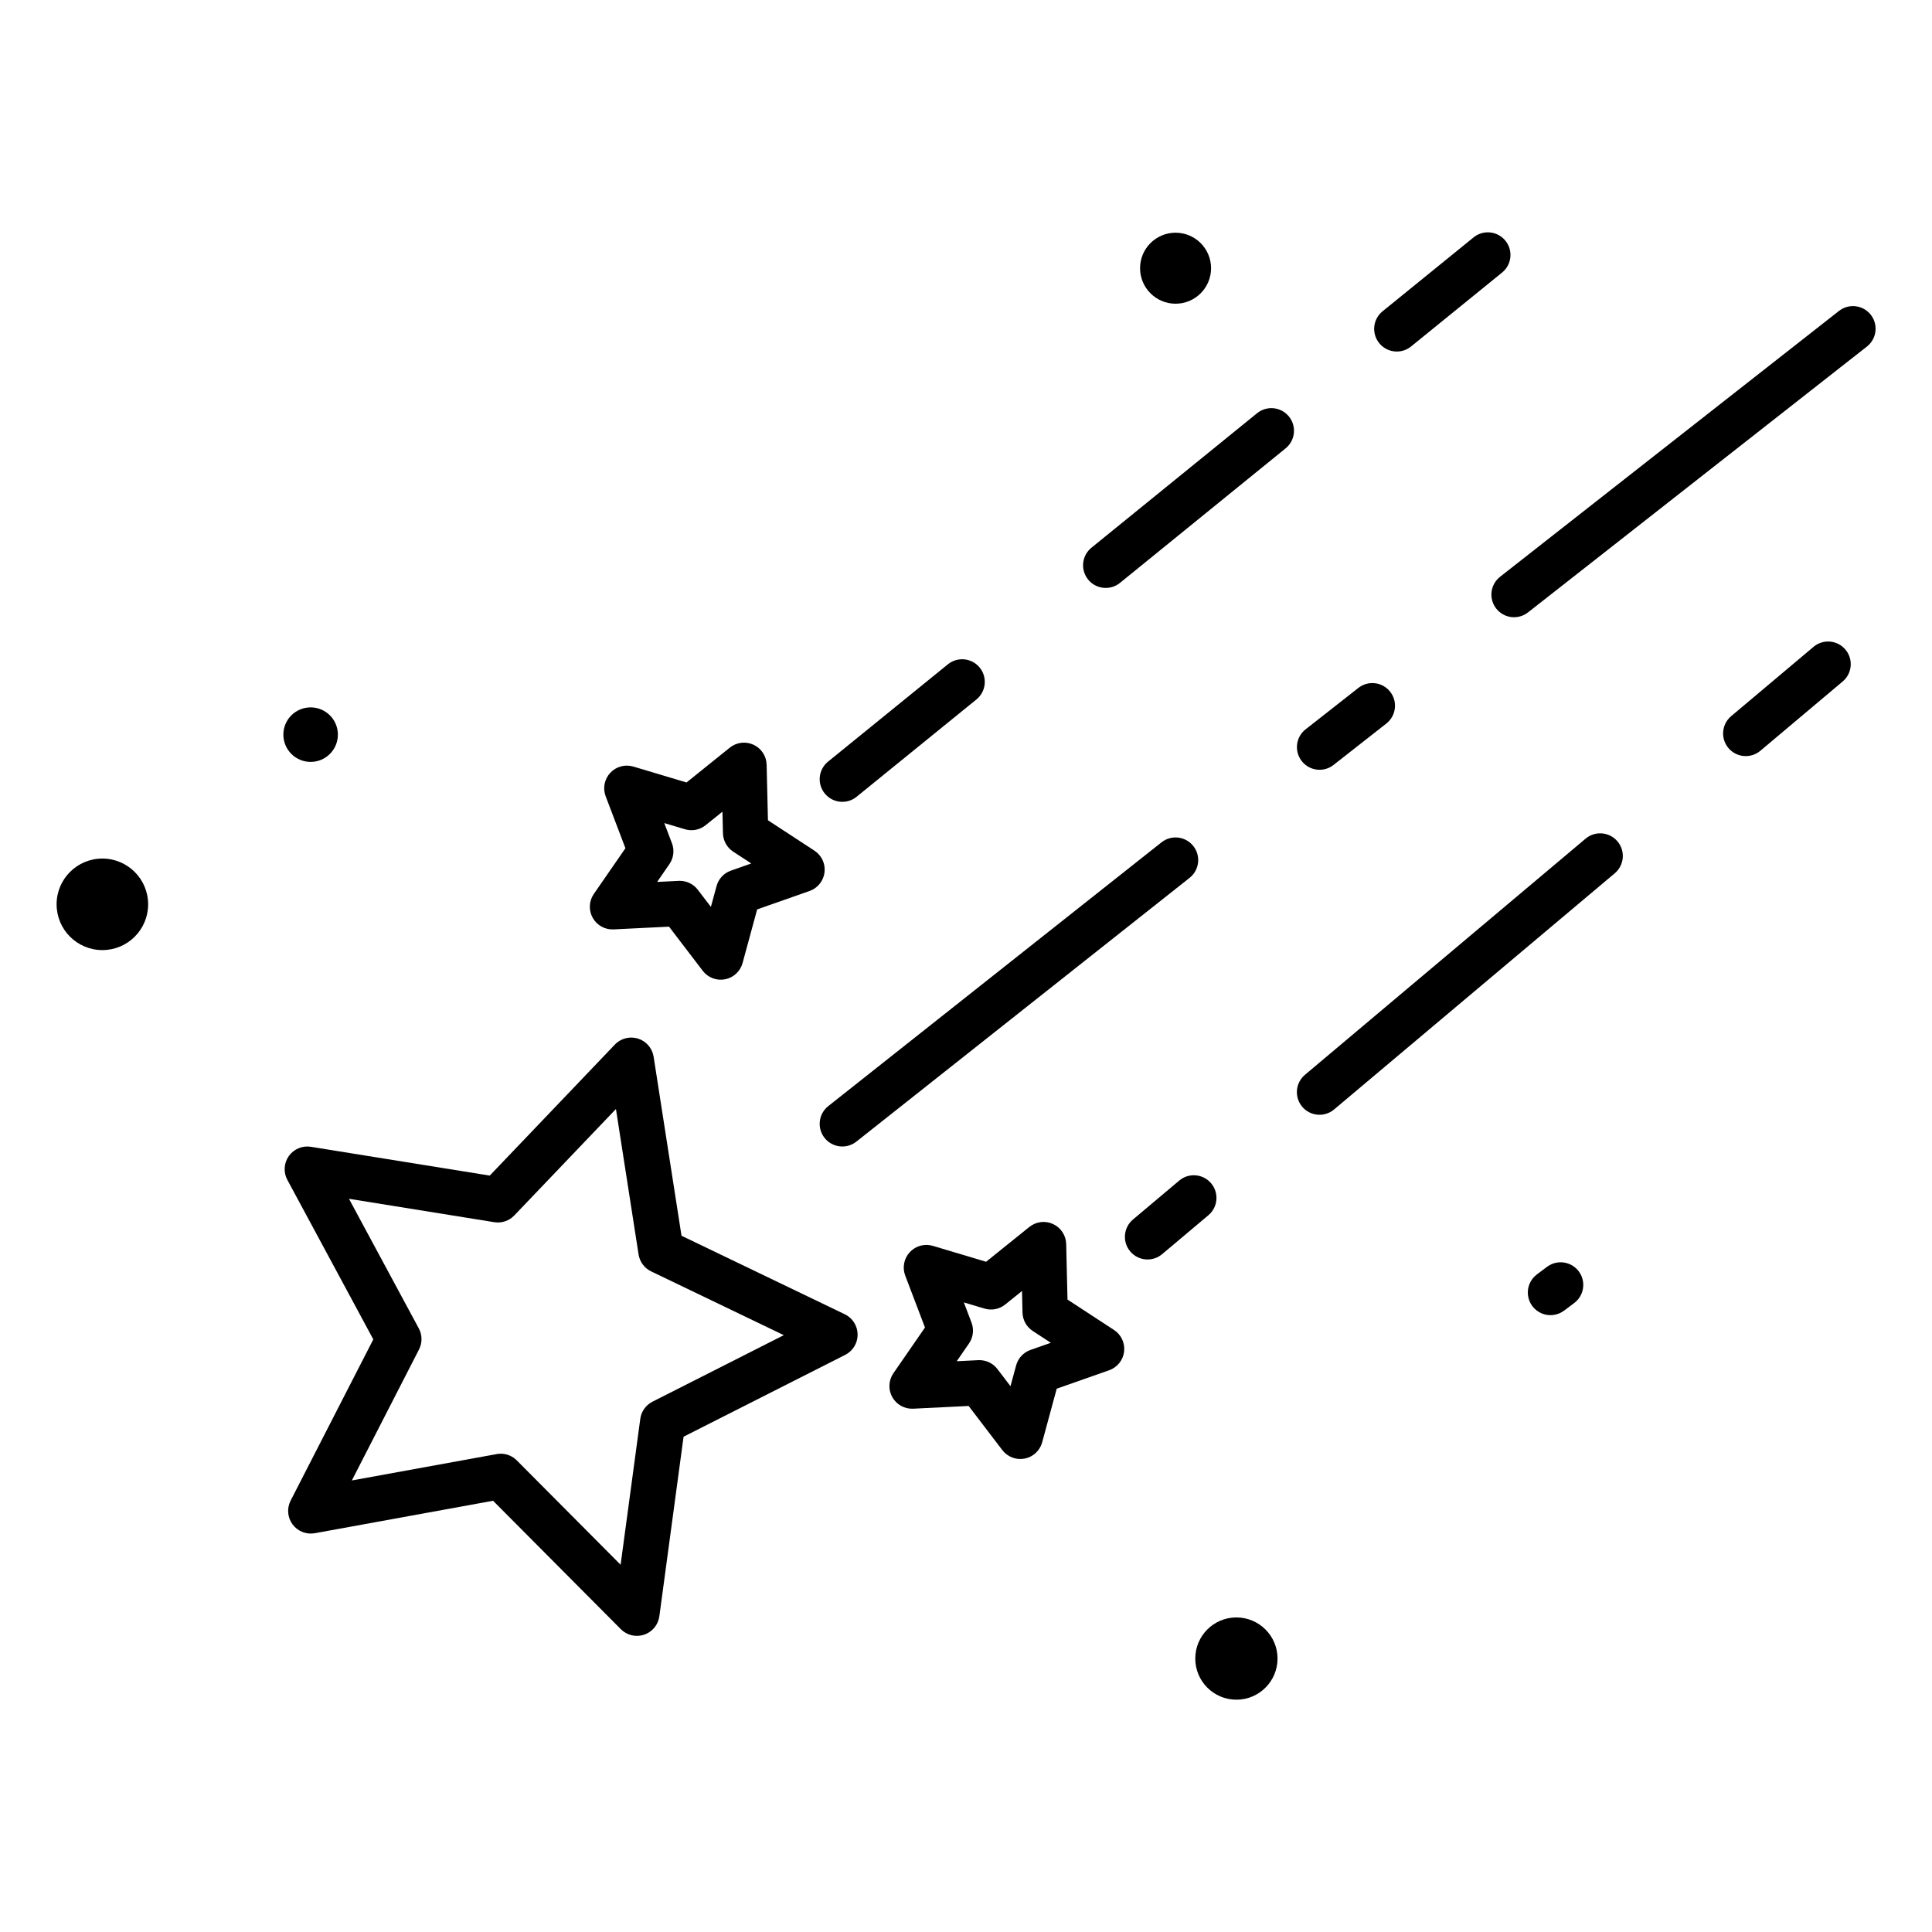
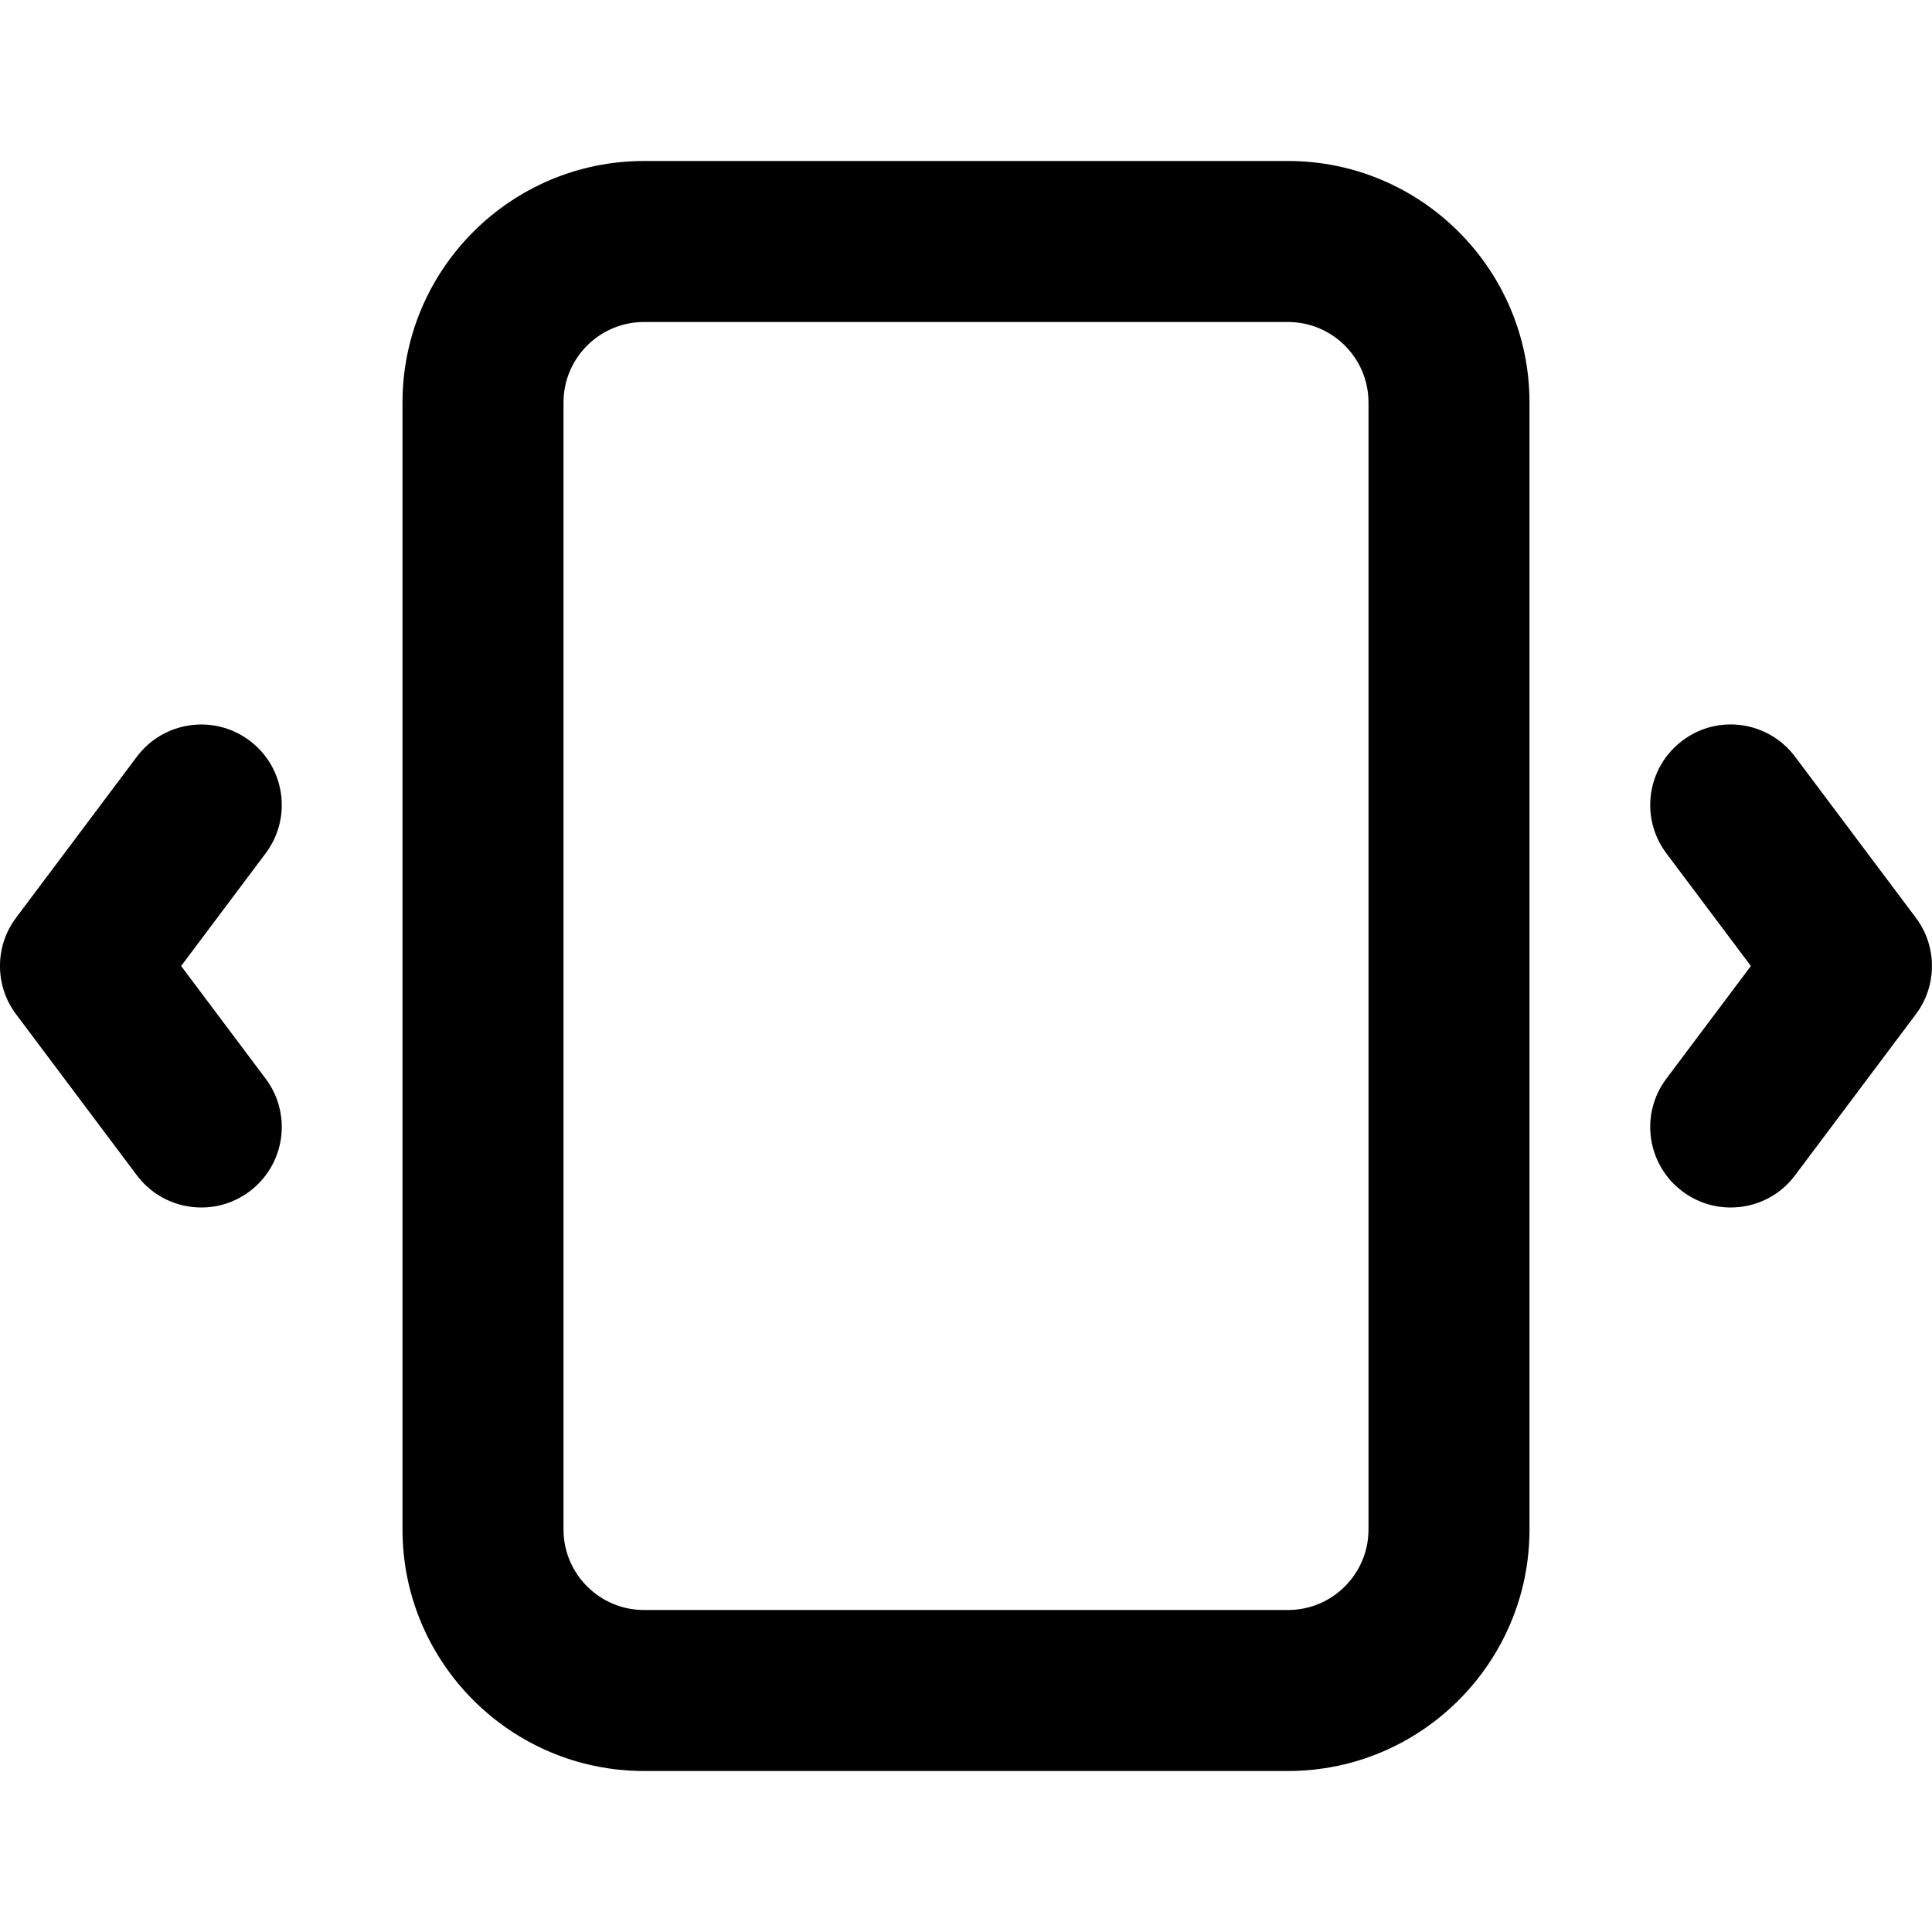
- <svg xmlns="http://www.w3.org/2000/svg" id="Layer_1" height="512" viewBox="0 0 512 512" width="512" data-name="Layer 1">
-   <path d="m409.955 335.74-2.622 1.961a6 6 0 1 0 7.186 9.61l2.622-1.961a6 6 0 1 0 -7.186-9.61z" />
-   <path d="m370.174 93.158a5.977 5.977 0 0 0 3.779-1.343l24.135-19.6a6 6 0 0 0 -7.565-9.315l-24.135 19.6a6 6 0 0 0 3.786 10.658z" />
-   <path d="m333.127 109.512-43.883 35.638a6 6 0 0 0 7.566 9.316l43.882-35.639a6 6 0 1 0 -7.565-9.315z" />
-   <path d="m223.229 212.494a5.974 5.974 0 0 0 3.779-1.342l31.752-25.786a6 6 0 1 0 -7.564-9.316l-31.752 25.786a6 6 0 0 0 3.785 10.658z" />
-   <path d="m480.6 171.422-21.863 18.4a6 6 0 0 0 7.73 9.178l21.863-18.4a6 6 0 1 0 -7.726-9.182z" />
-   <path d="m420.2 222.25-74.363 62.574a6 6 0 1 0 7.727 9.181l74.363-62.573a6 6 0 0 0 -7.727-9.182z" />
-   <path d="m320.965 313.593a6 6 0 0 0 -8.454-.728l-12.262 10.319a6 6 0 0 0 7.726 9.182l12.263-10.319a6 6 0 0 0 .727-8.454z" />
-   <path d="m487.3 82.437-89.748 70.4a6 6 0 1 0 7.407 9.441l89.747-70.4a6 6 0 1 0 -7.406-9.441z" />
-   <path d="m349.7 204a5.971 5.971 0 0 0 3.7-1.28l13.992-10.976a6 6 0 1 0 -7.406-9.442l-13.986 10.976a6 6 0 0 0 3.7 10.722z" />
-   <path d="m218.521 301.556a6 6 0 0 0 8.429.981l88.309-69.9a6 6 0 0 0 -7.447-9.41l-88.31 69.9a6 6 0 0 0 -.981 8.429z" />
-   <path d="m27.13 227.523a12.13 12.13 0 1 0 12.13 12.13 12.143 12.143 0 0 0 -12.13-12.13z" />
-   <path d="m82.317 201.914a7.226 7.226 0 1 0 -7.226-7.226 7.235 7.235 0 0 0 7.226 7.226z" />
-   <path d="m327.661 428.635a10.9 10.9 0 1 0 10.9 10.9 10.916 10.916 0 0 0 -10.9-10.9z" />
-   <path d="m311.537 80.487a9.408 9.408 0 1 0 -9.408-9.407 9.418 9.418 0 0 0 9.408 9.407z" />
-   <path d="m295.226 352.457-12.326-8.057-.35-14.716a6 6 0 0 0 -9.761-4.532l-11.468 9.229-14.1-4.215a6 6 0 0 0 -7.325 7.883l5.234 13.759-8.367 12.112a6 6 0 0 0 5.232 9.4l14.7-.726 8.933 11.7a6 6 0 0 0 10.56-2.071l3.853-14.207 13.889-4.881a6 6 0 0 0 1.294-10.683zm-22.137 5.288a6 6 0 0 0 -3.8 4.09l-1.5 5.519-3.47-4.545a6 6 0 0 0 -4.769-2.359c-.1 0-.2 0-.3.008l-5.711.282 3.25-4.7a6 6 0 0 0 .671-5.544l-2.033-5.344 5.479 1.637a6 6 0 0 0 5.48-1.075l4.454-3.584.136 5.716a6 6 0 0 0 2.715 4.879l4.787 3.129z" />
-   <path d="m162.6 246.3 14.7-.726 8.934 11.7a6 6 0 0 0 10.56-2.07l3.86-14.204 13.889-4.881a6 6 0 0 0 1.293-10.682l-12.321-8.056-.35-14.716a6 6 0 0 0 -9.76-4.532l-11.469 9.23-14.1-4.215a6 6 0 0 0 -7.326 7.882l5.234 13.759-8.371 12.111a6 6 0 0 0 5.232 9.4zm15.472-22.833-2.033-5.344 5.479 1.637a6 6 0 0 0 5.482-1.073l4.455-3.585.136 5.716a6 6 0 0 0 2.716 4.88l4.786 3.129-5.4 1.9a6 6 0 0 0 -3.8 4.09l-1.5 5.519-3.47-4.545a6 6 0 0 0 -4.769-2.359c-.1 0-.2 0-.3.007l-5.711.282 3.25-4.705a6 6 0 0 0 .684-5.547z" />
-   <path d="m223.878 348.292-43.272-20.808-7.389-47.442a6 6 0 0 0 -10.268-3.221l-33.161 34.724-47.4-7.632a6 6 0 0 0 -6.235 8.77l22.776 42.268-21.91 42.726a6 6 0 0 0 6.413 8.64l47.238-8.6 33.865 34.038a6 6 0 0 0 10.2-3.43l6.418-47.583 42.836-21.689a6 6 0 0 0 -.11-10.76zm-50.961 23.167a6 6 0 0 0 -3.236 4.552l-5.214 38.661-27.515-27.655a6 6 0 0 0 -4.253-1.768 5.928 5.928 0 0 0 -1.075.1l-38.381 6.987 17.8-34.713a6 6 0 0 0 -.057-5.584l-18.507-34.346 38.516 6.2a6 6 0 0 0 5.293-1.78l26.943-28.213 6 38.547a6 6 0 0 0 3.328 4.484l35.158 16.9z" />
+ <svg xmlns="http://www.w3.org/2000/svg" id="bold" enable-background="new 0 0 24 24" height="512" viewBox="0 0 24 24" width="512">
+   <path d="m21.499 15c-.209 0-.419-.065-.599-.2-.442-.331-.532-.958-.2-1.4l1.05-1.4-1.05-1.4c-.332-.442-.242-1.069.2-1.4.441-.333 1.067-.242 1.399.2l1.5 2c.267.355.267.845 0 1.2l-1.5 2c-.195.262-.495.4-.8.4z" />
+   <path d="m2.501 15c-.305 0-.604-.138-.801-.4l-1.5-2c-.267-.355-.267-.845 0-1.2l1.5-2c.331-.441.958-.532 1.4-.2.442.331.532.958.2 1.4l-1.05 1.4 1.05 1.4c.332.442.242 1.069-.2 1.4-.18.135-.39.2-.599.2z" />
+   <path d="m16 22h-8c-1.654 0-3-1.346-3-3v-14c0-1.654 1.346-3 3-3h8c1.654 0 3 1.346 3 3v14c0 1.654-1.346 3-3 3zm-8-18c-.552 0-1 .449-1 1v14c0 .551.448 1 1 1h8c.552 0 1-.449 1-1v-14c0-.551-.448-1-1-1z" />
</svg>
